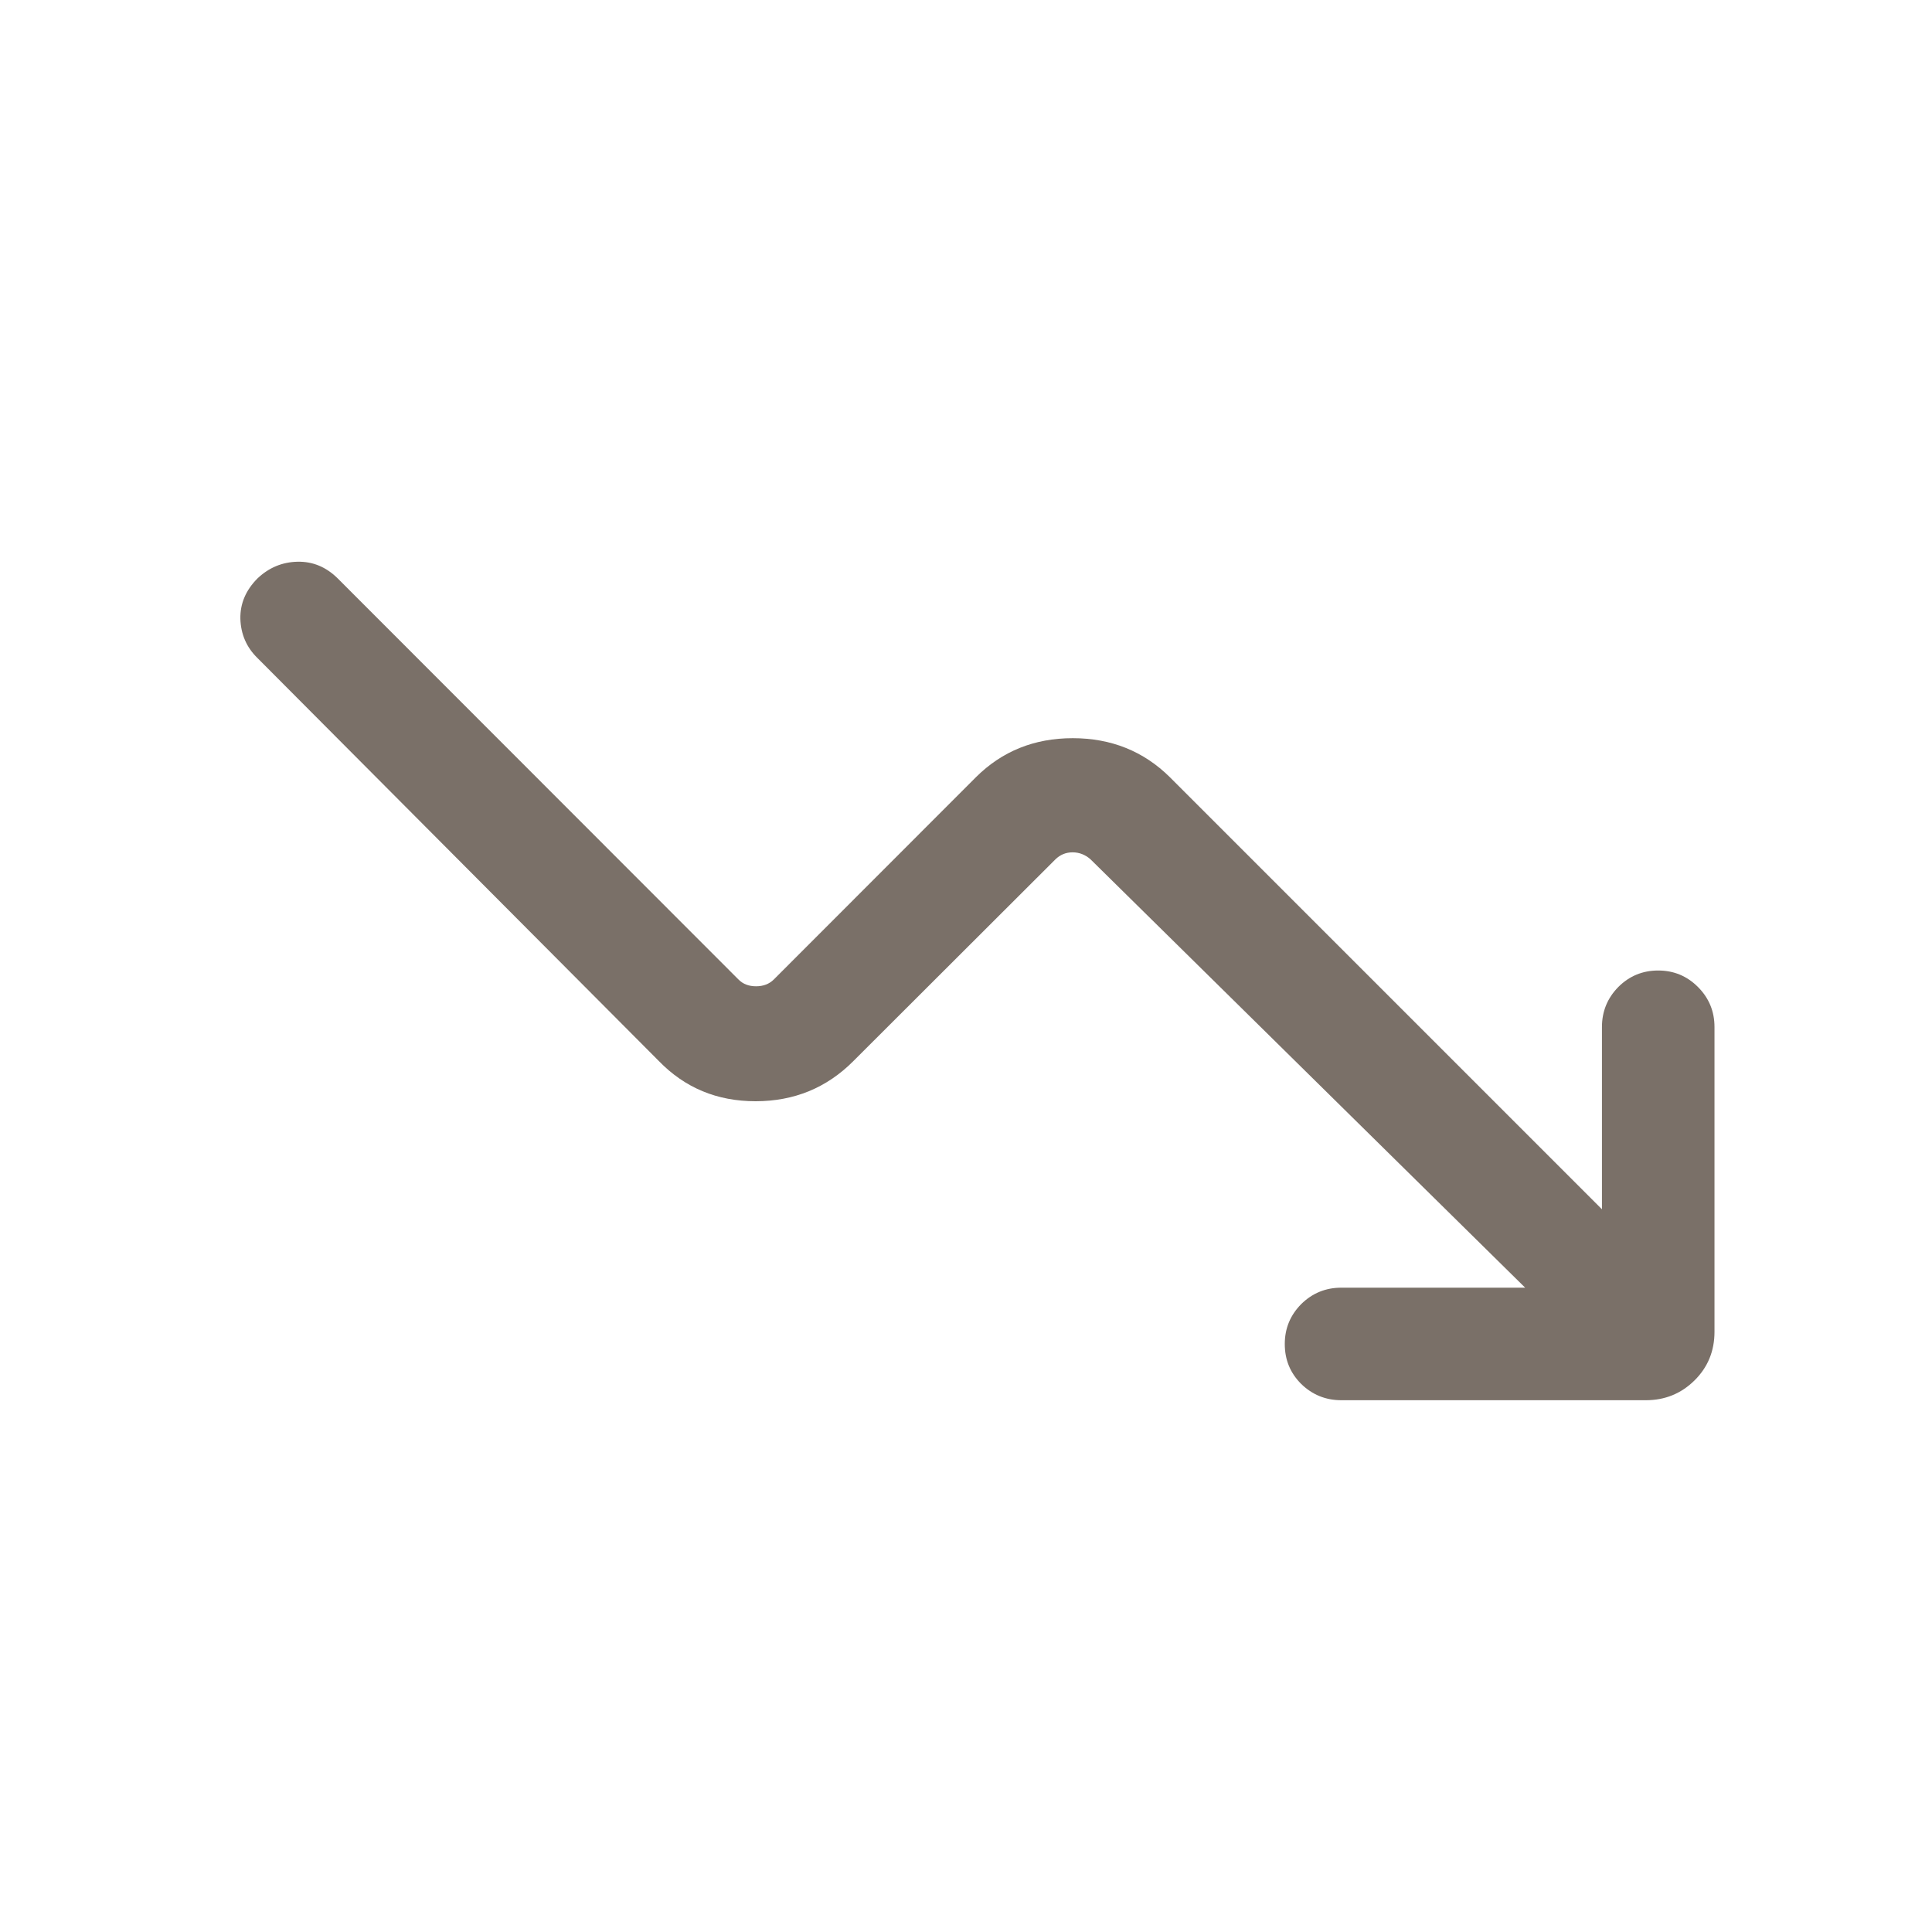
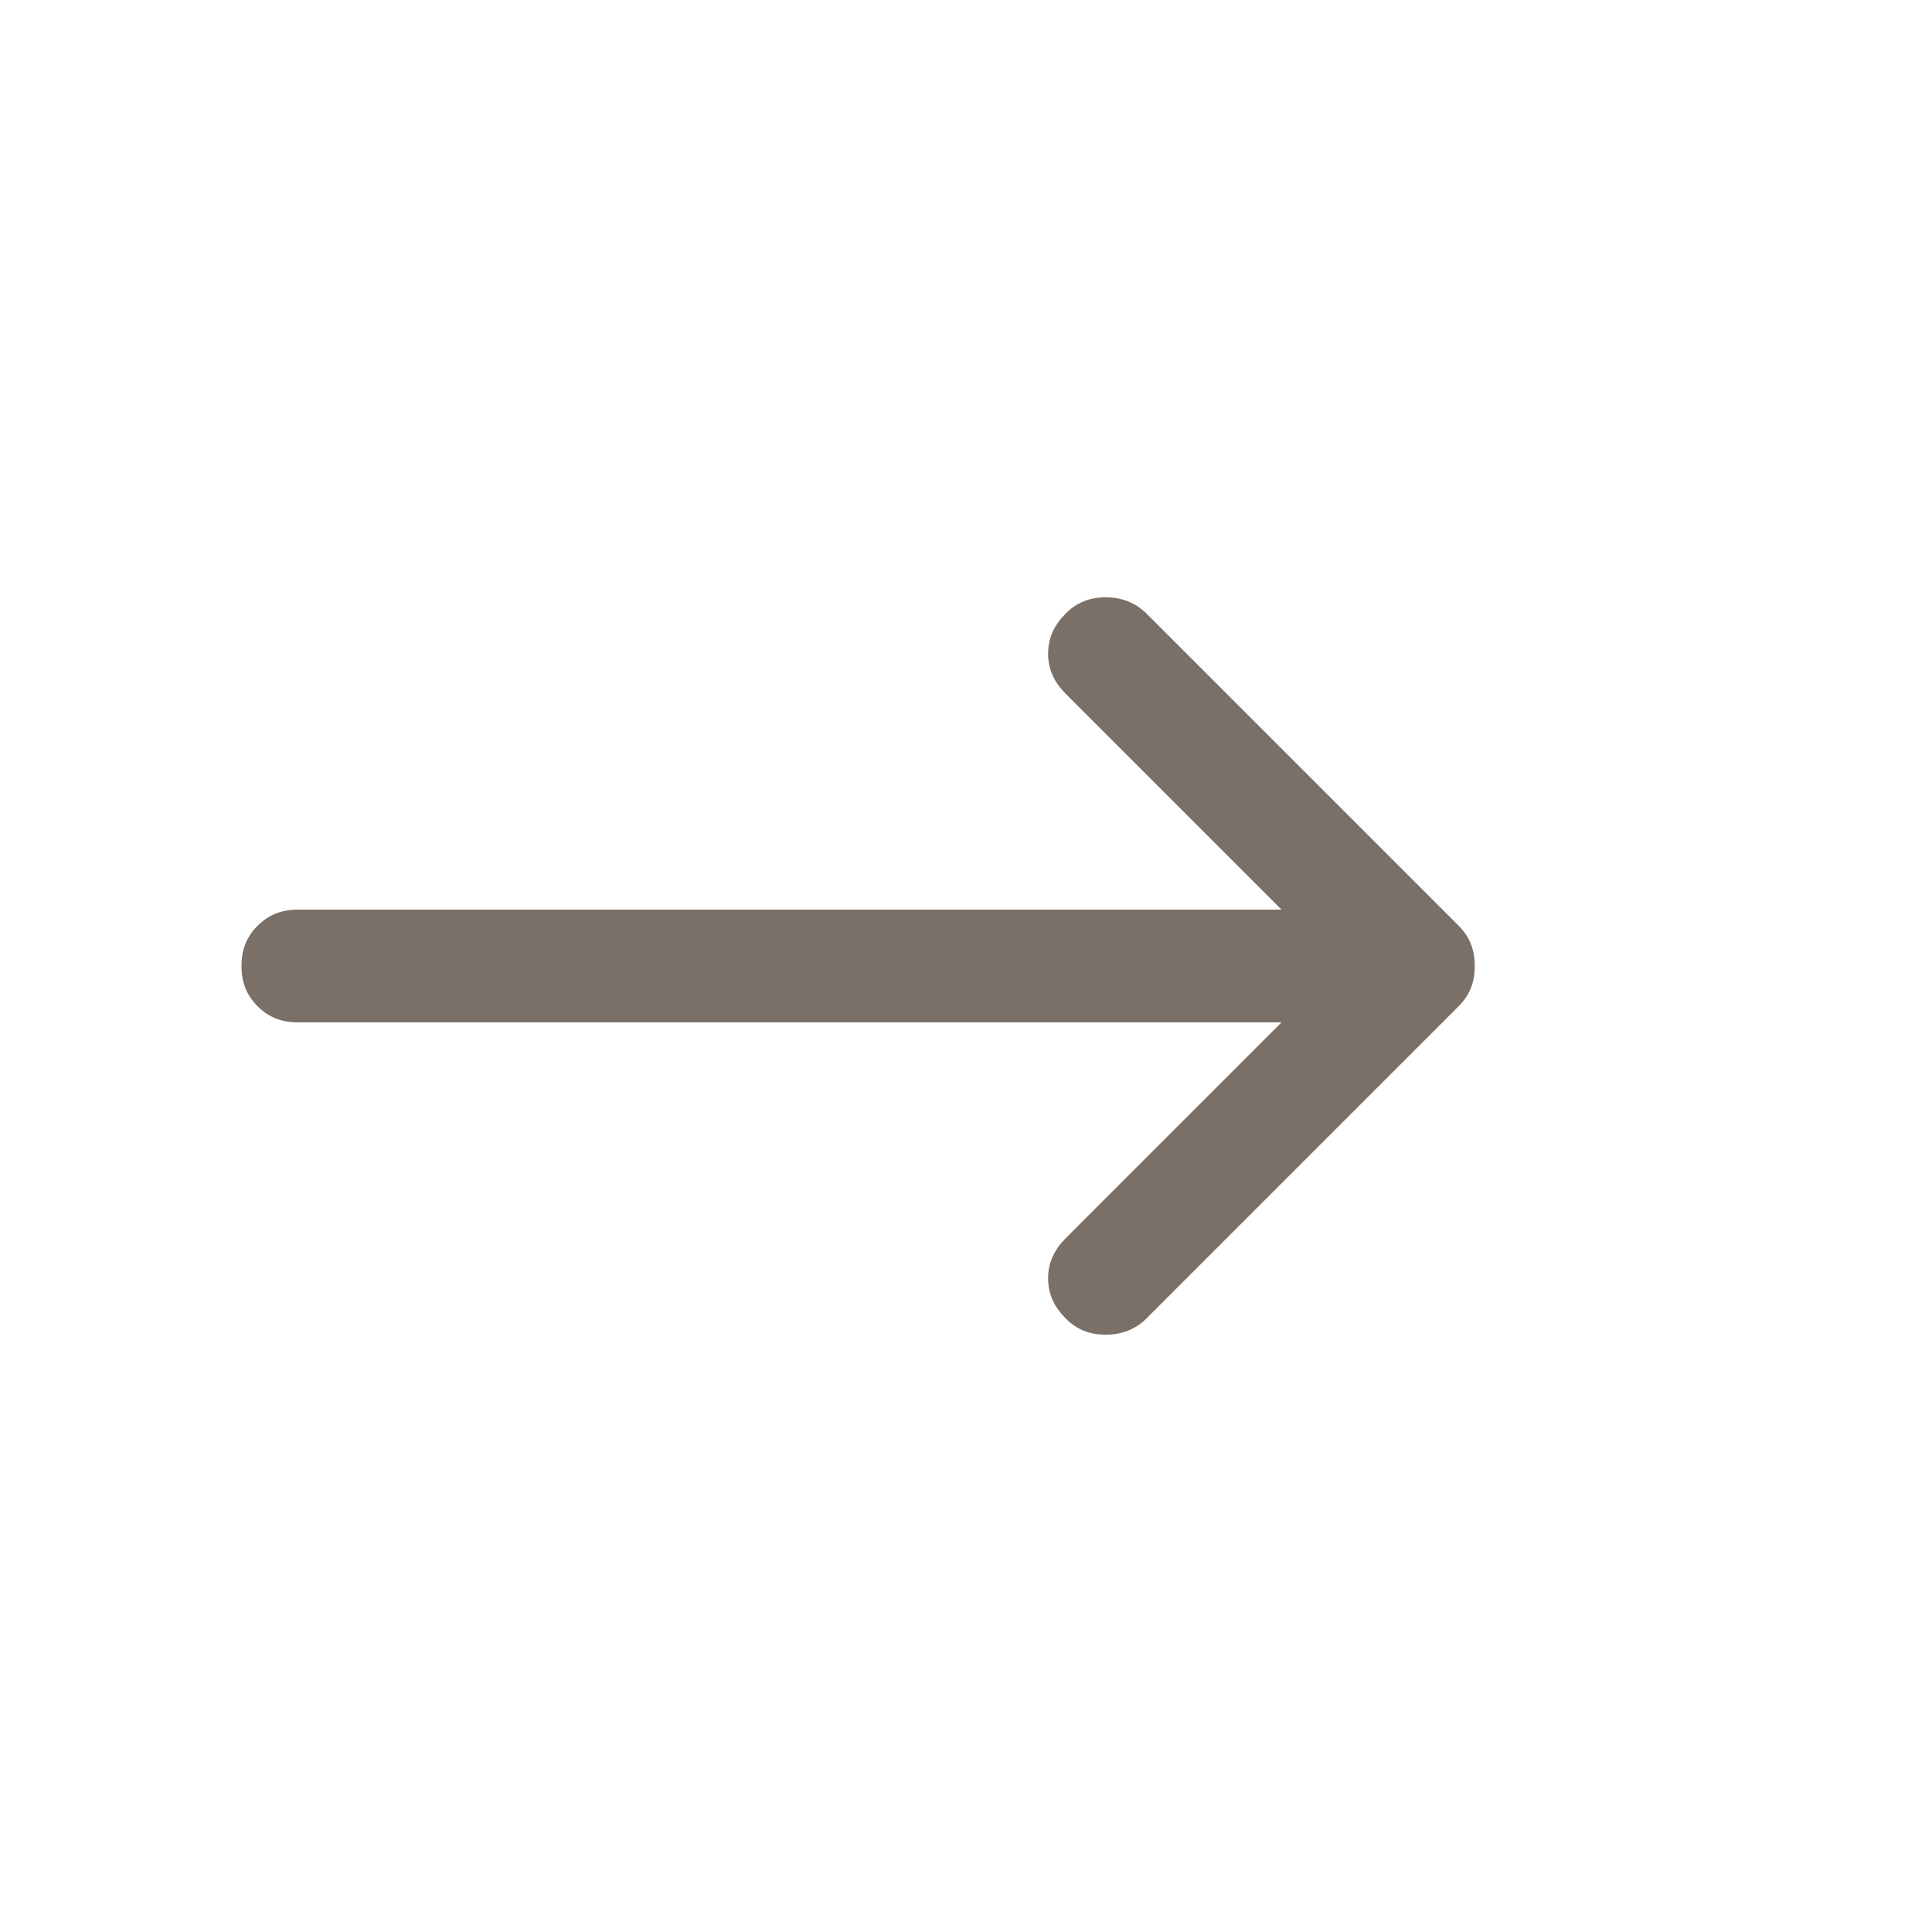
<svg xmlns="http://www.w3.org/2000/svg" width="12" height="12" viewBox="0 0 12 12" fill="none">
-   <path d="M9.473 7.998L6.773 5.337C6.741 5.309 6.704 5.294 6.662 5.294C6.62 5.294 6.585 5.309 6.556 5.337L5.301 6.59C5.135 6.757 4.932 6.84 4.693 6.84C4.454 6.84 4.254 6.757 4.092 6.59L1.6 4.088C1.531 4.021 1.496 3.939 1.493 3.844C1.491 3.749 1.527 3.665 1.6 3.592C1.671 3.525 1.754 3.491 1.848 3.489C1.942 3.487 2.025 3.521 2.097 3.592L4.586 6.083C4.614 6.112 4.651 6.126 4.696 6.126C4.741 6.126 4.778 6.112 4.807 6.083L6.062 4.827C6.224 4.666 6.424 4.585 6.663 4.585C6.902 4.585 7.103 4.666 7.266 4.827L9.95 7.511V6.379C9.95 6.282 9.984 6.199 10.052 6.13C10.12 6.062 10.203 6.028 10.299 6.028C10.396 6.028 10.478 6.062 10.546 6.13C10.615 6.199 10.649 6.282 10.649 6.379V8.272C10.649 8.391 10.608 8.492 10.525 8.574C10.442 8.656 10.341 8.697 10.223 8.697H8.331C8.234 8.697 8.151 8.663 8.082 8.596C8.014 8.528 7.98 8.446 7.98 8.348C7.98 8.251 8.014 8.169 8.082 8.1C8.151 8.032 8.234 7.998 8.331 7.998H9.473Z" fill="#7A7068" />
+   <path d="M1.85 5.65H7.96L6.62 4.31C6.55 4.24 6.51 4.16 6.51 4.06C6.51 3.96 6.55 3.88 6.62 3.81C6.69 3.74 6.77 3.71 6.87 3.71C6.96 3.71 7.05 3.74 7.12 3.81L9.06 5.75C9.13 5.82 9.16 5.9 9.16 6C9.16 6.1 9.13 6.18 9.06 6.25L7.12 8.19C7.05 8.26 6.96 8.29 6.87 8.29C6.77 8.29 6.69 8.26 6.62 8.19C6.55 8.12 6.51 8.04 6.51 7.94C6.51 7.84 6.55 7.76 6.62 7.69L7.96 6.35H1.85C1.75 6.35 1.67 6.32 1.6 6.25C1.53 6.18 1.5 6.1 1.5 6C1.5 5.9 1.53 5.82 1.6 5.75C1.67 5.68 1.75 5.65 1.85 5.65Z" fill="#7A7068" />
</svg>
